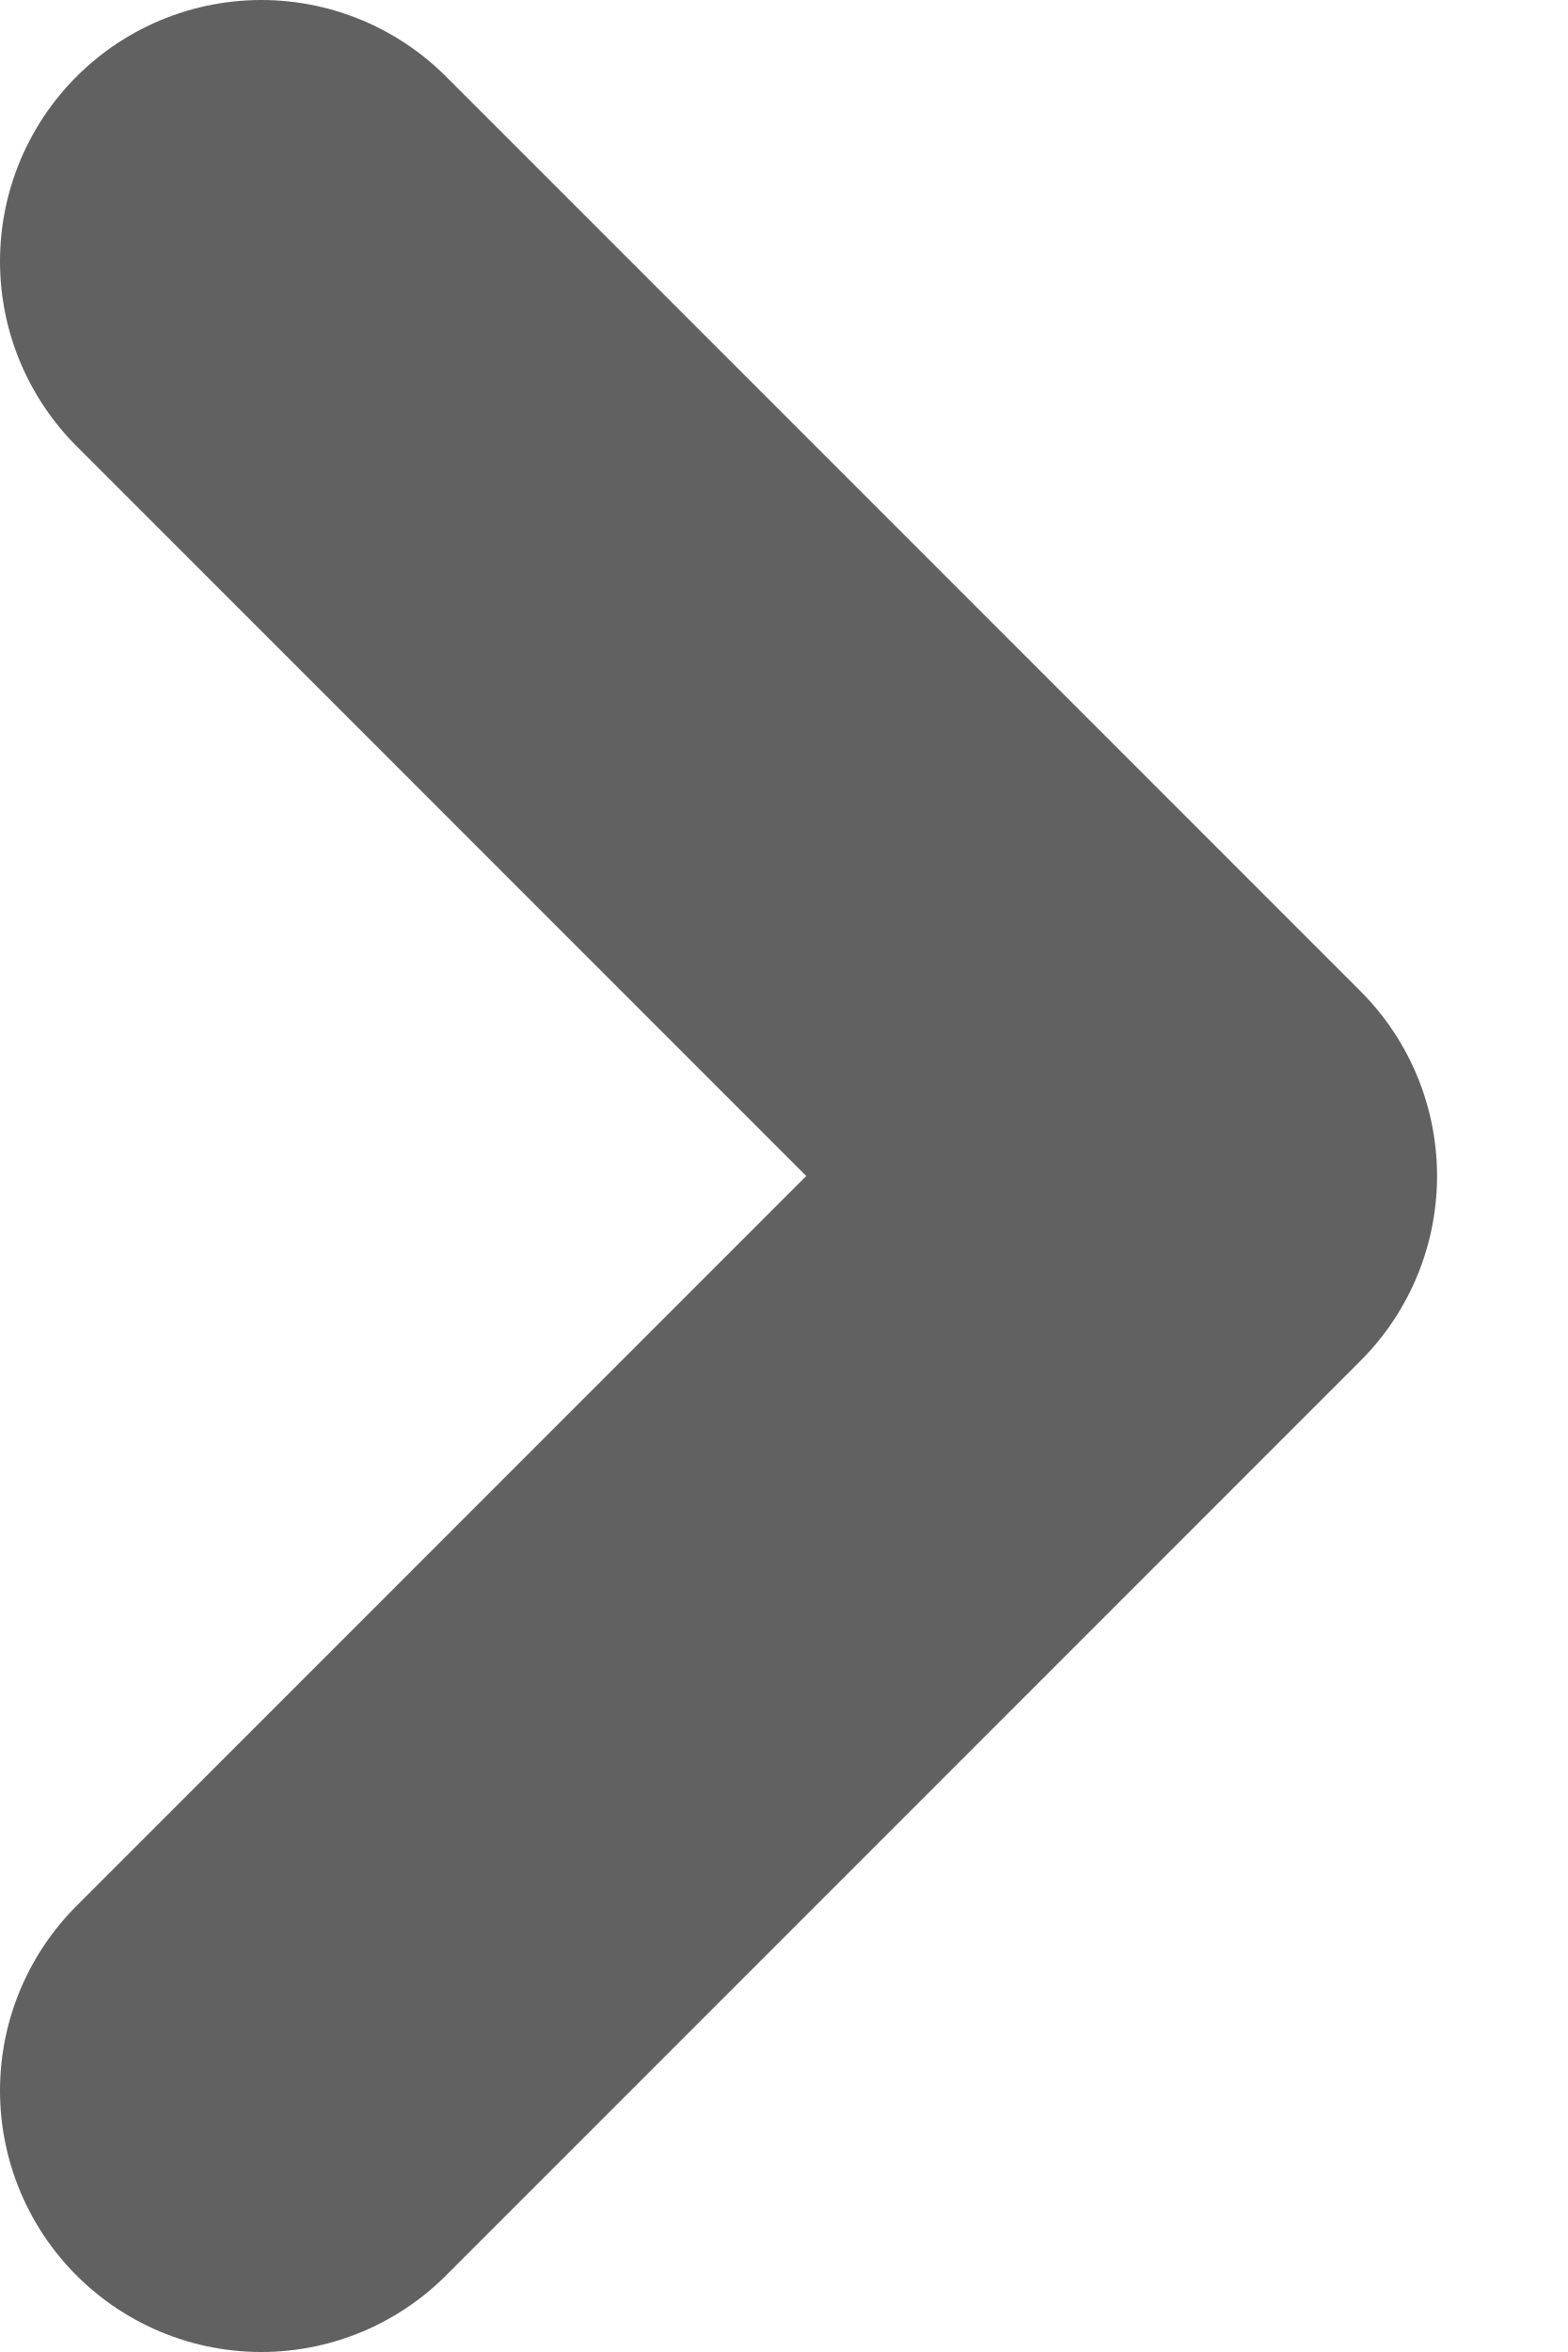
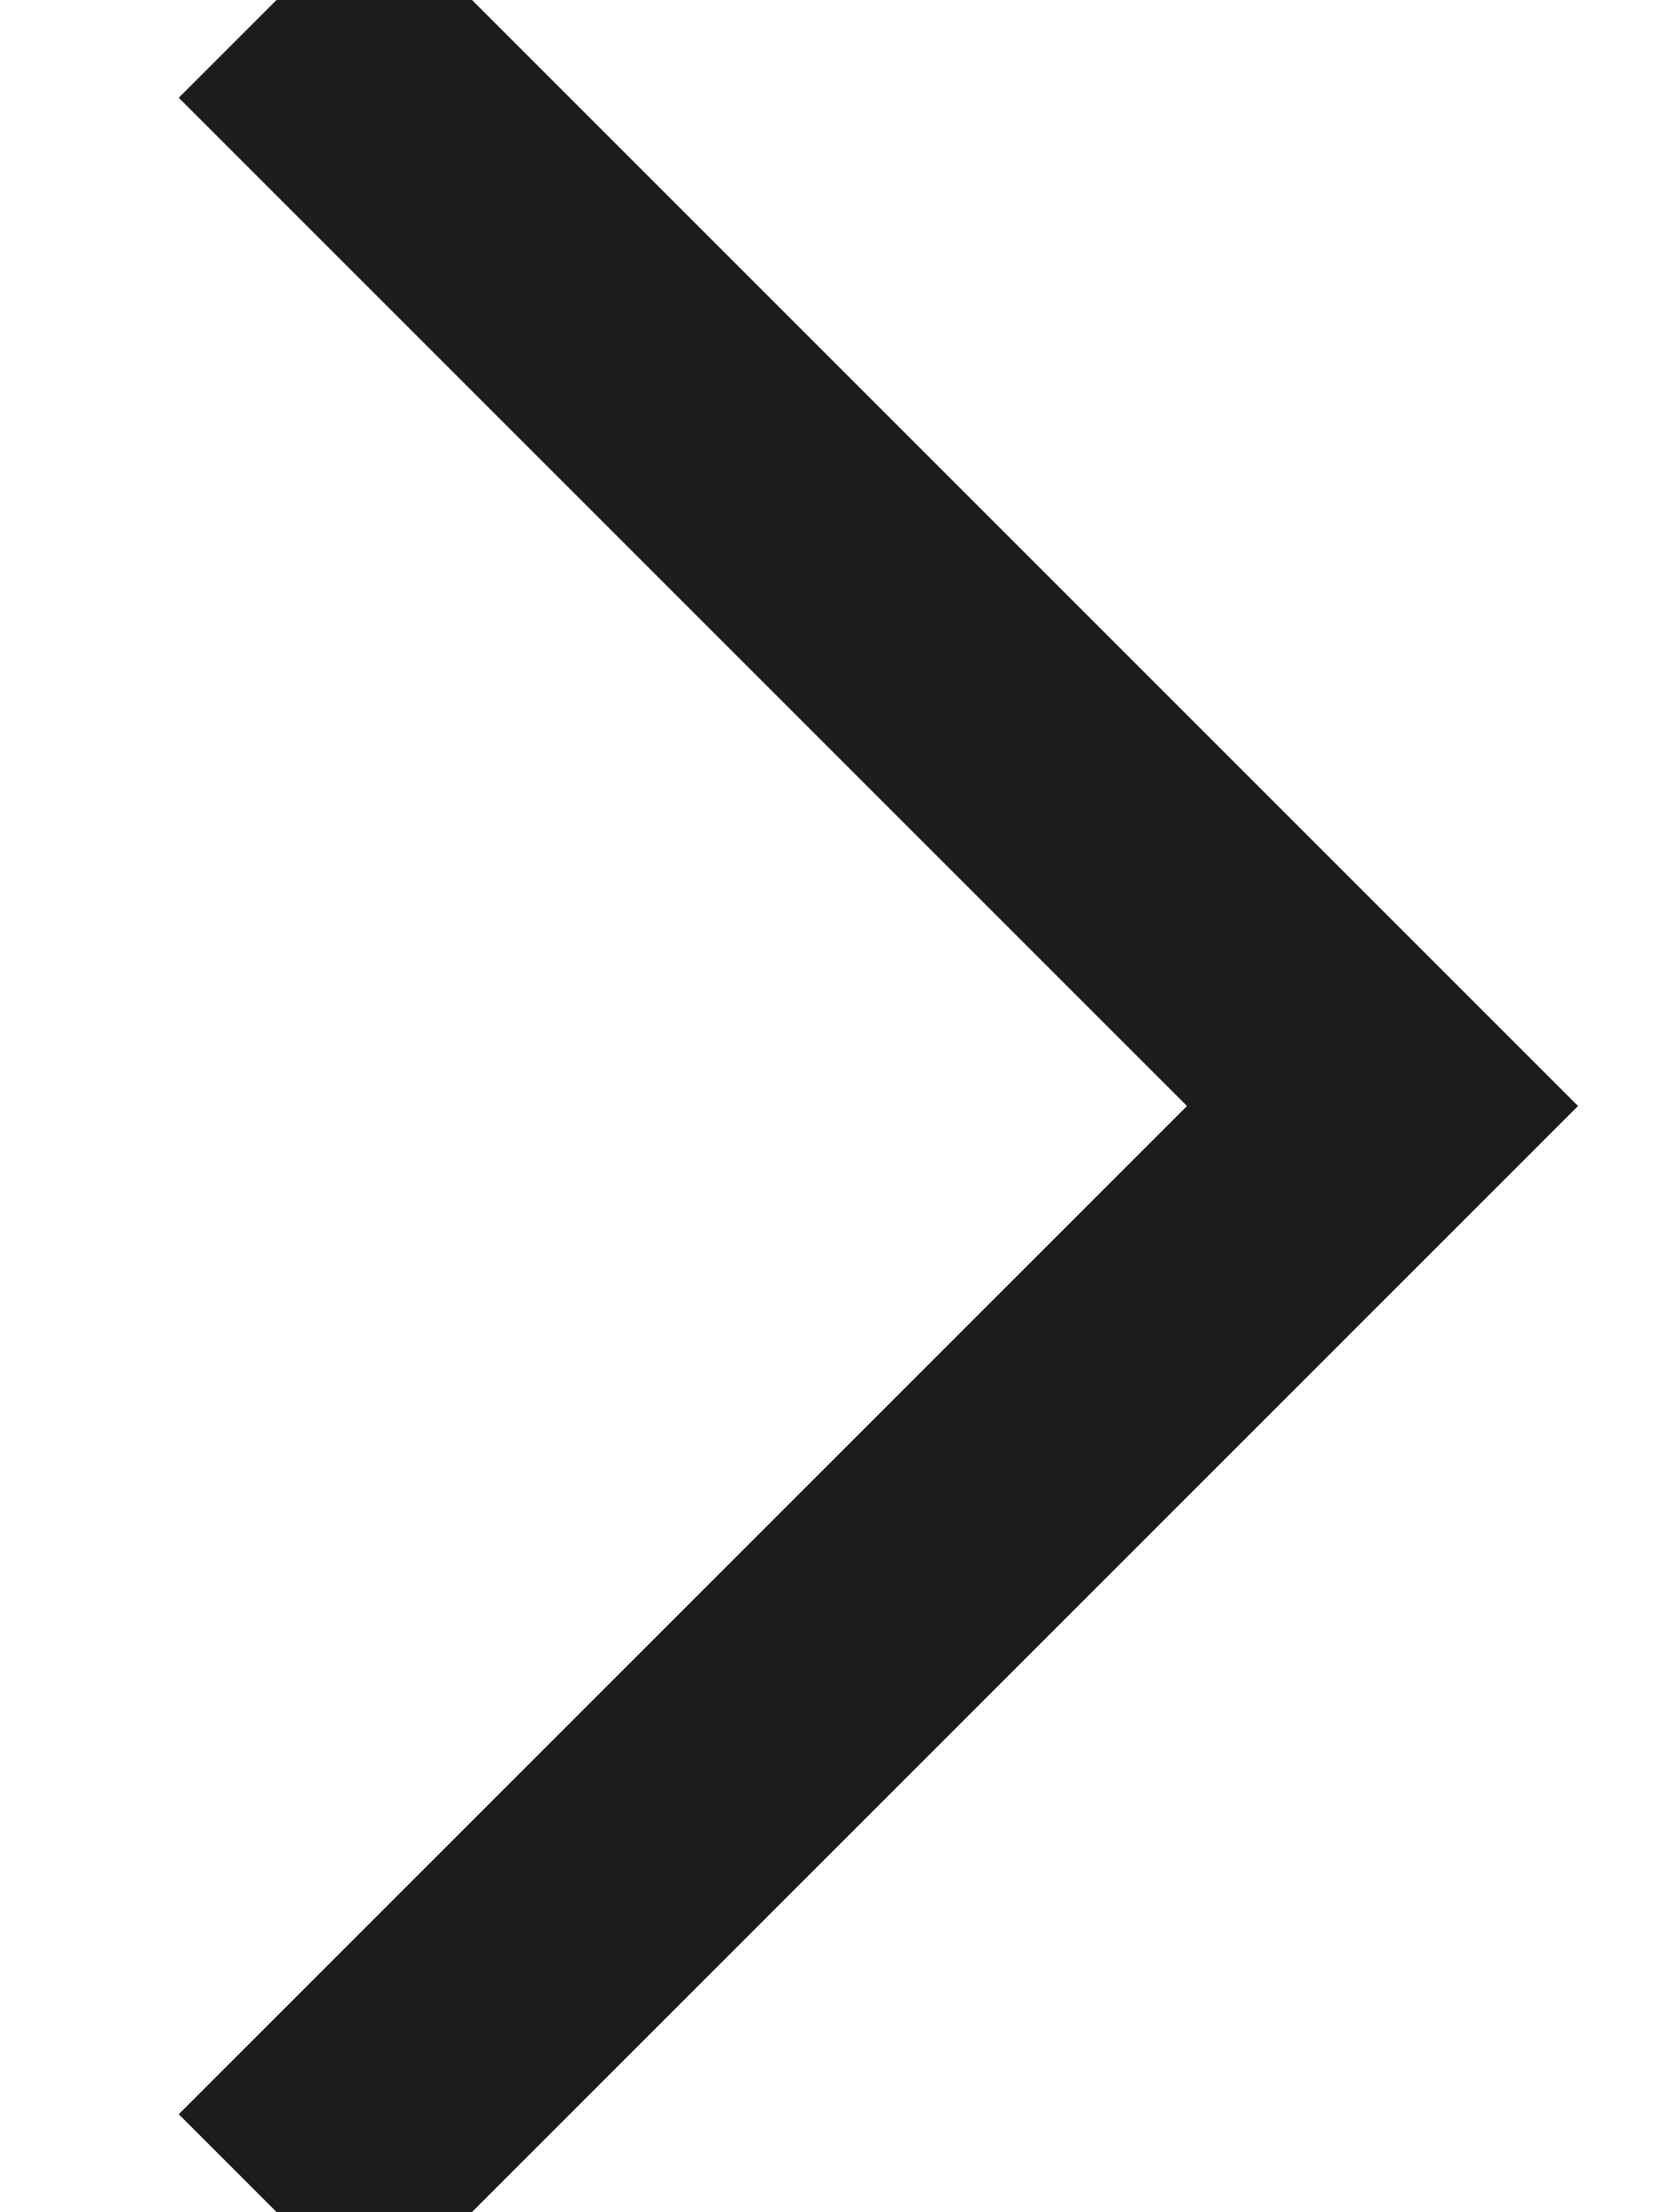
- <svg xmlns="http://www.w3.org/2000/svg" width="6px" height="9px" viewBox="0 0 6 9" version="1.1">
+ <svg xmlns="http://www.w3.org/2000/svg" width="6px" height="8px" viewBox="0 0 6 8" version="1.1">
  <defs />
  <g id="Page-1" stroke="none" stroke-width="1" fill="none" fill-rule="evenodd">
-     <g id="browser-light" transform="translate(-397, -147)" stroke="#616161" stroke-width="2" stroke-linecap="round" stroke-linejoin="round">
+     <g id="browser-light-cards" transform="translate(-395, -143)" stroke="#1C1C1C">
      <g id="header" transform="translate(335, 105)">
-         <g id="nav-page" transform="translate(28, 43)">
-           <path d="M35,0 L38.5,3.5 L35,7" id="icon-next" />
+         <g id="nav-page" transform="translate(8, 38)">
+           <path d="M53,0 L57,4 L53,8" id="icon-next" />
        </g>
      </g>
    </g>
  </g>
</svg>
